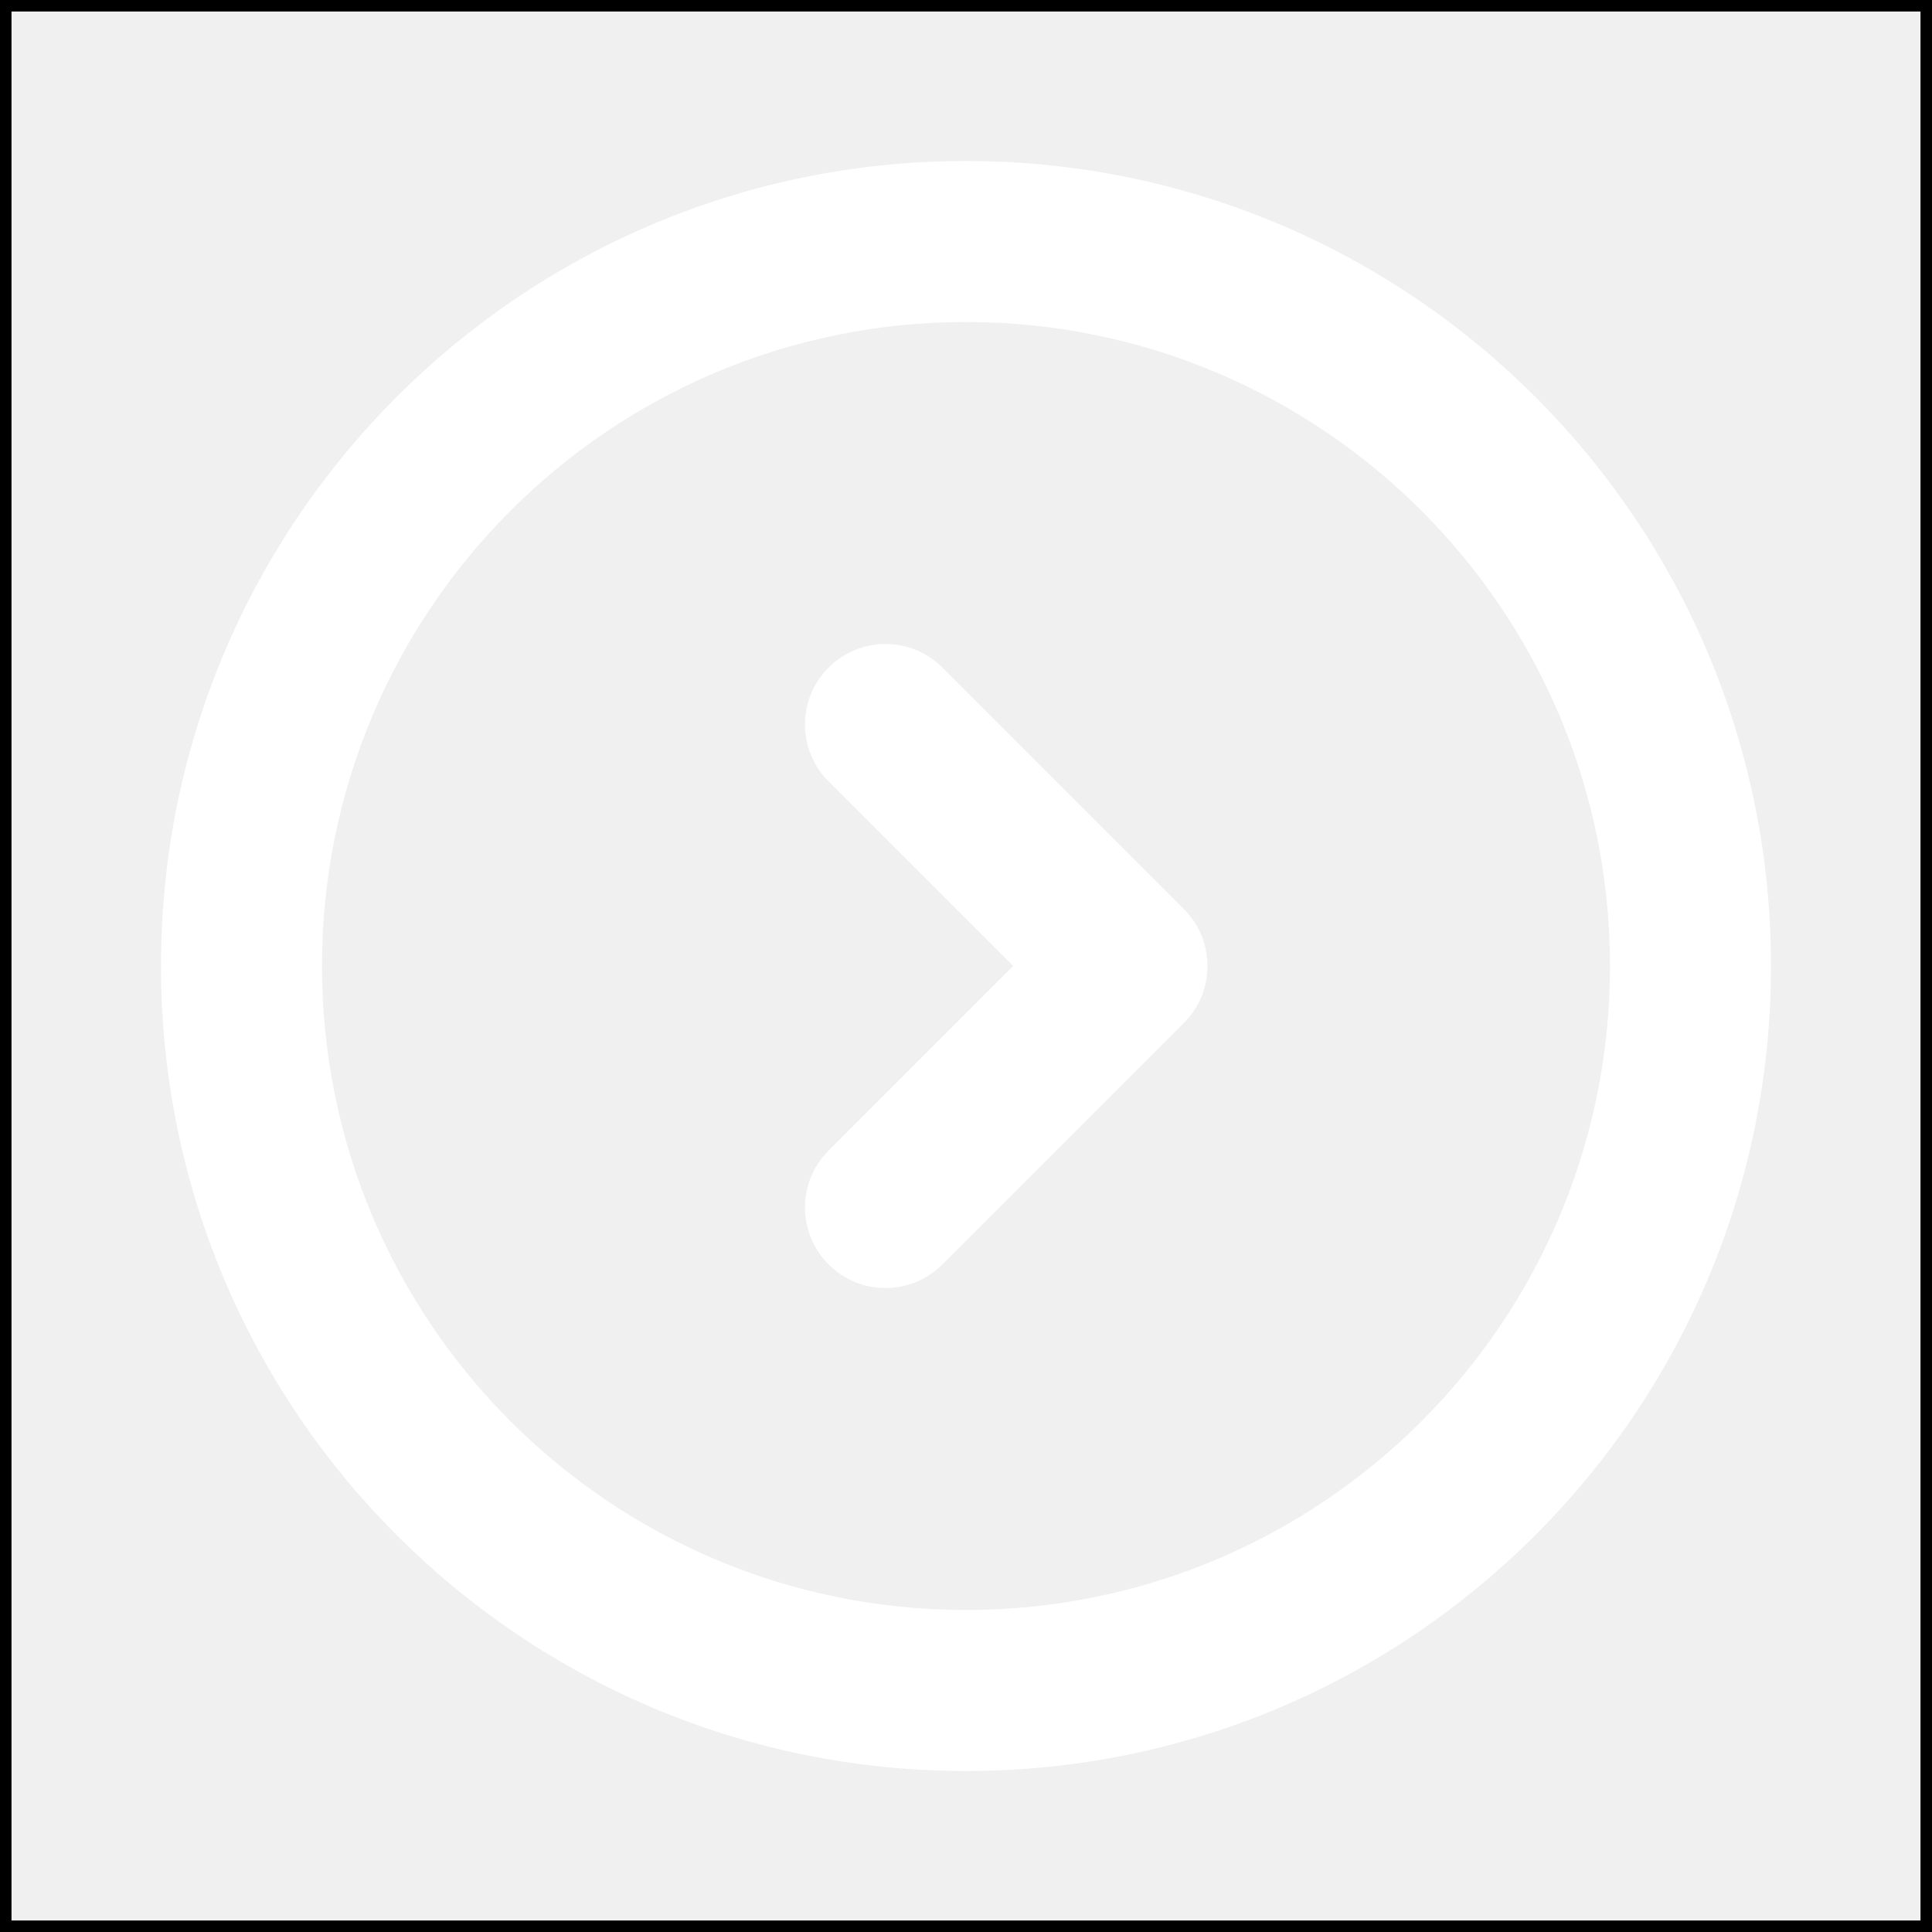
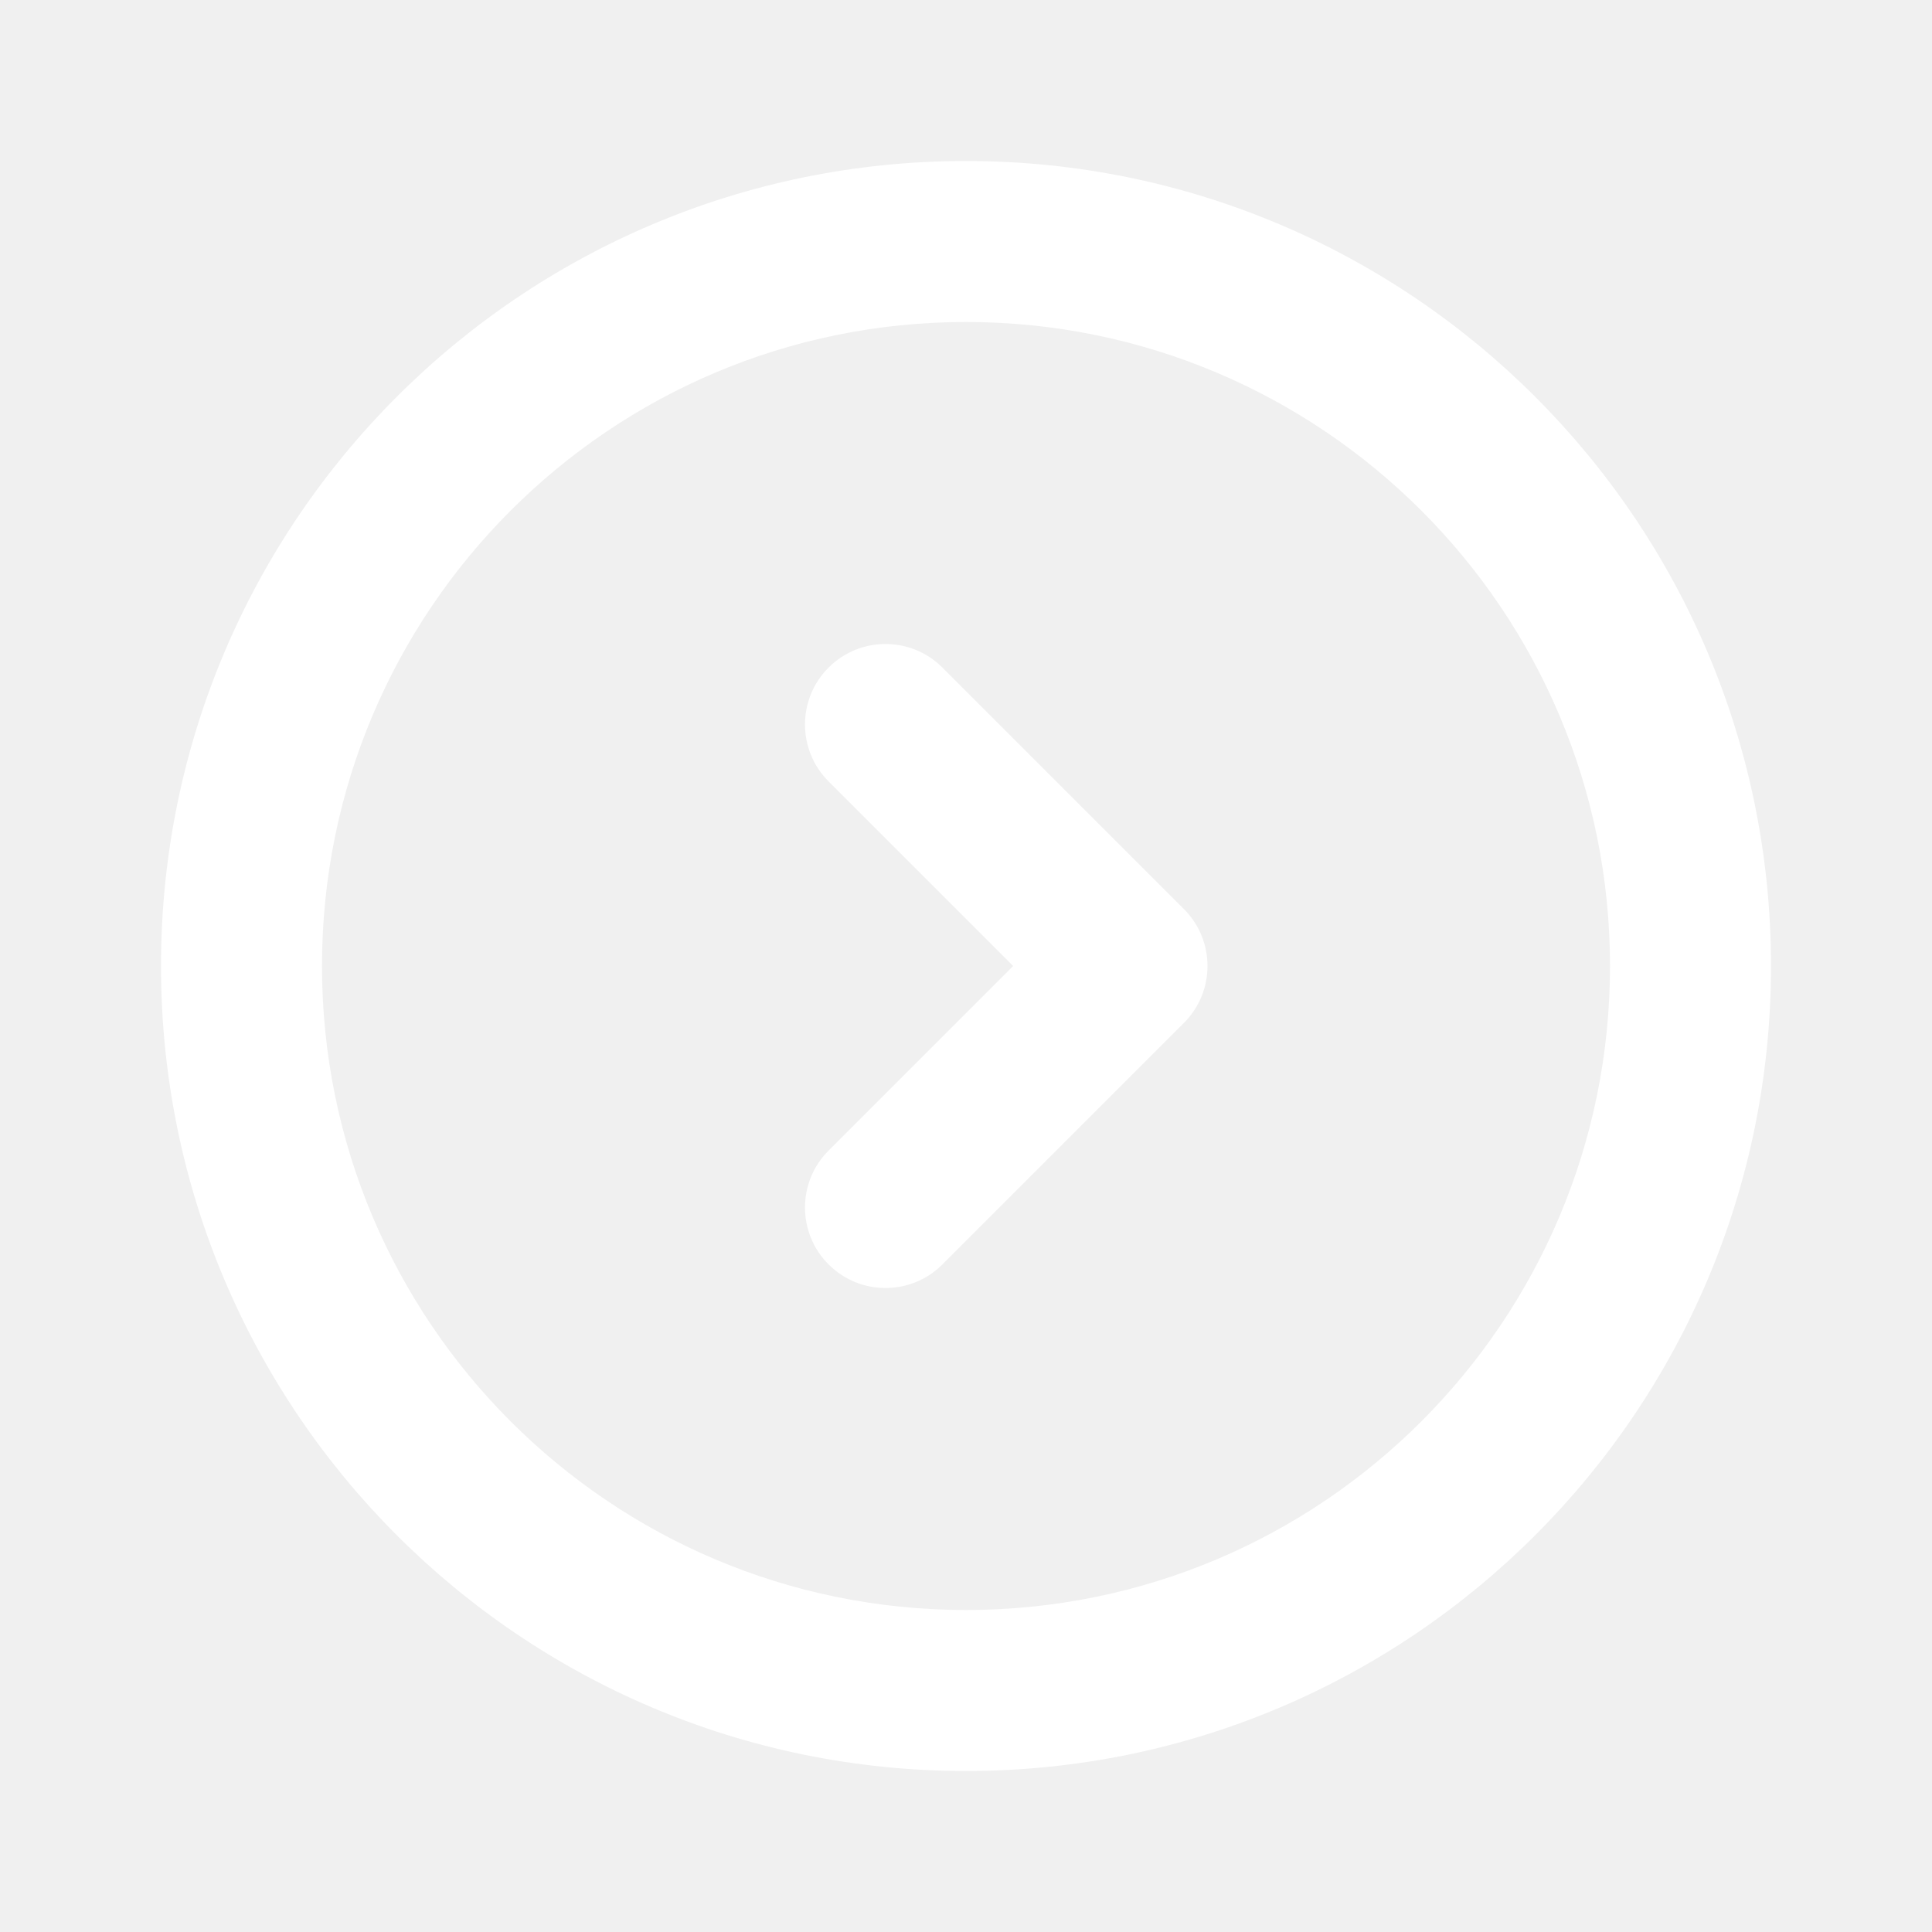
<svg xmlns="http://www.w3.org/2000/svg" width="84" height="84" viewBox="0 0 84 84" fill="none">
-   <rect width="84" height="84" stroke="black" />
  <path fill-rule="evenodd" clip-rule="evenodd" d="M42 14C26.536 14 14 26.536 14 42C14 57.464 26.536 70 42 70C57.464 70 70 57.464 70 42C70 26.536 57.464 14 42 14ZM7 42C7 22.67 22.67 7 42 7C61.33 7 77 22.67 77 42C77 61.33 61.33 77 42 77C22.67 77 7 61.33 7 42ZM36.025 29.025C37.392 27.658 39.608 27.658 40.975 29.025L51.475 39.525C52.842 40.892 52.842 43.108 51.475 44.475L40.975 54.975C39.608 56.342 37.392 56.342 36.025 54.975C34.658 53.608 34.658 51.392 36.025 50.025L44.05 42L36.025 33.975C34.658 32.608 34.658 30.392 36.025 29.025Z" fill="white" />
</svg>
